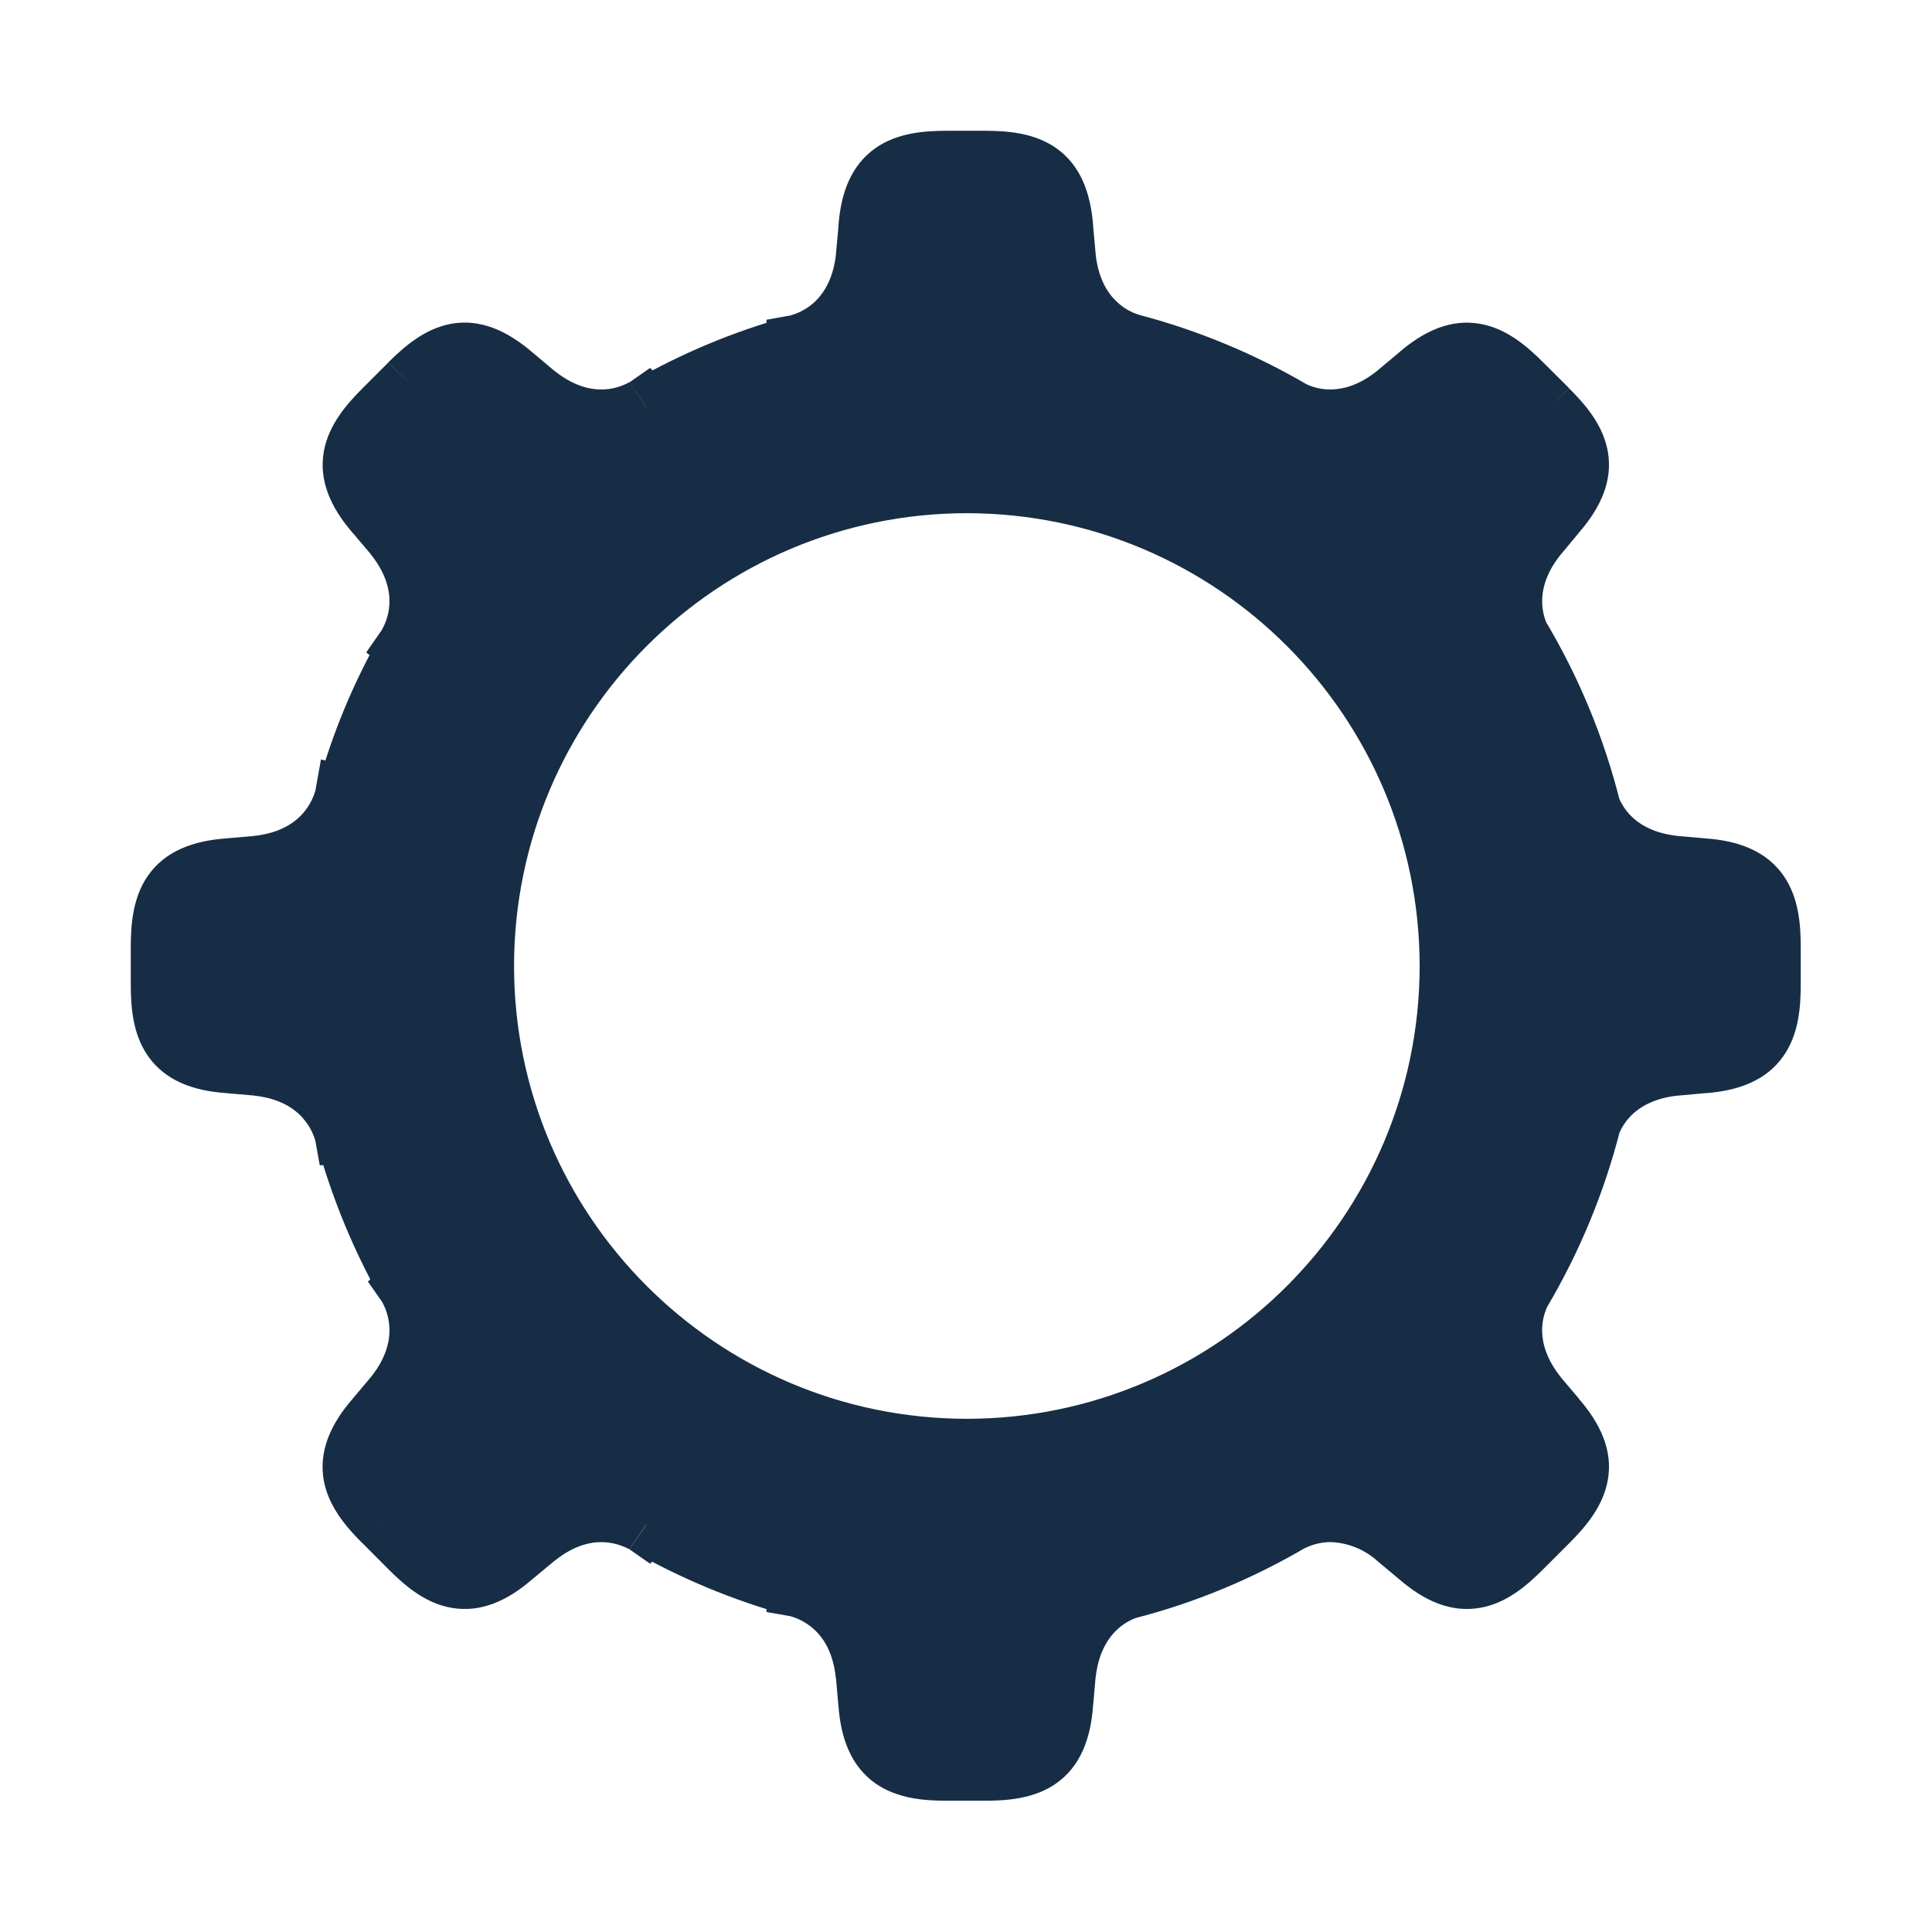
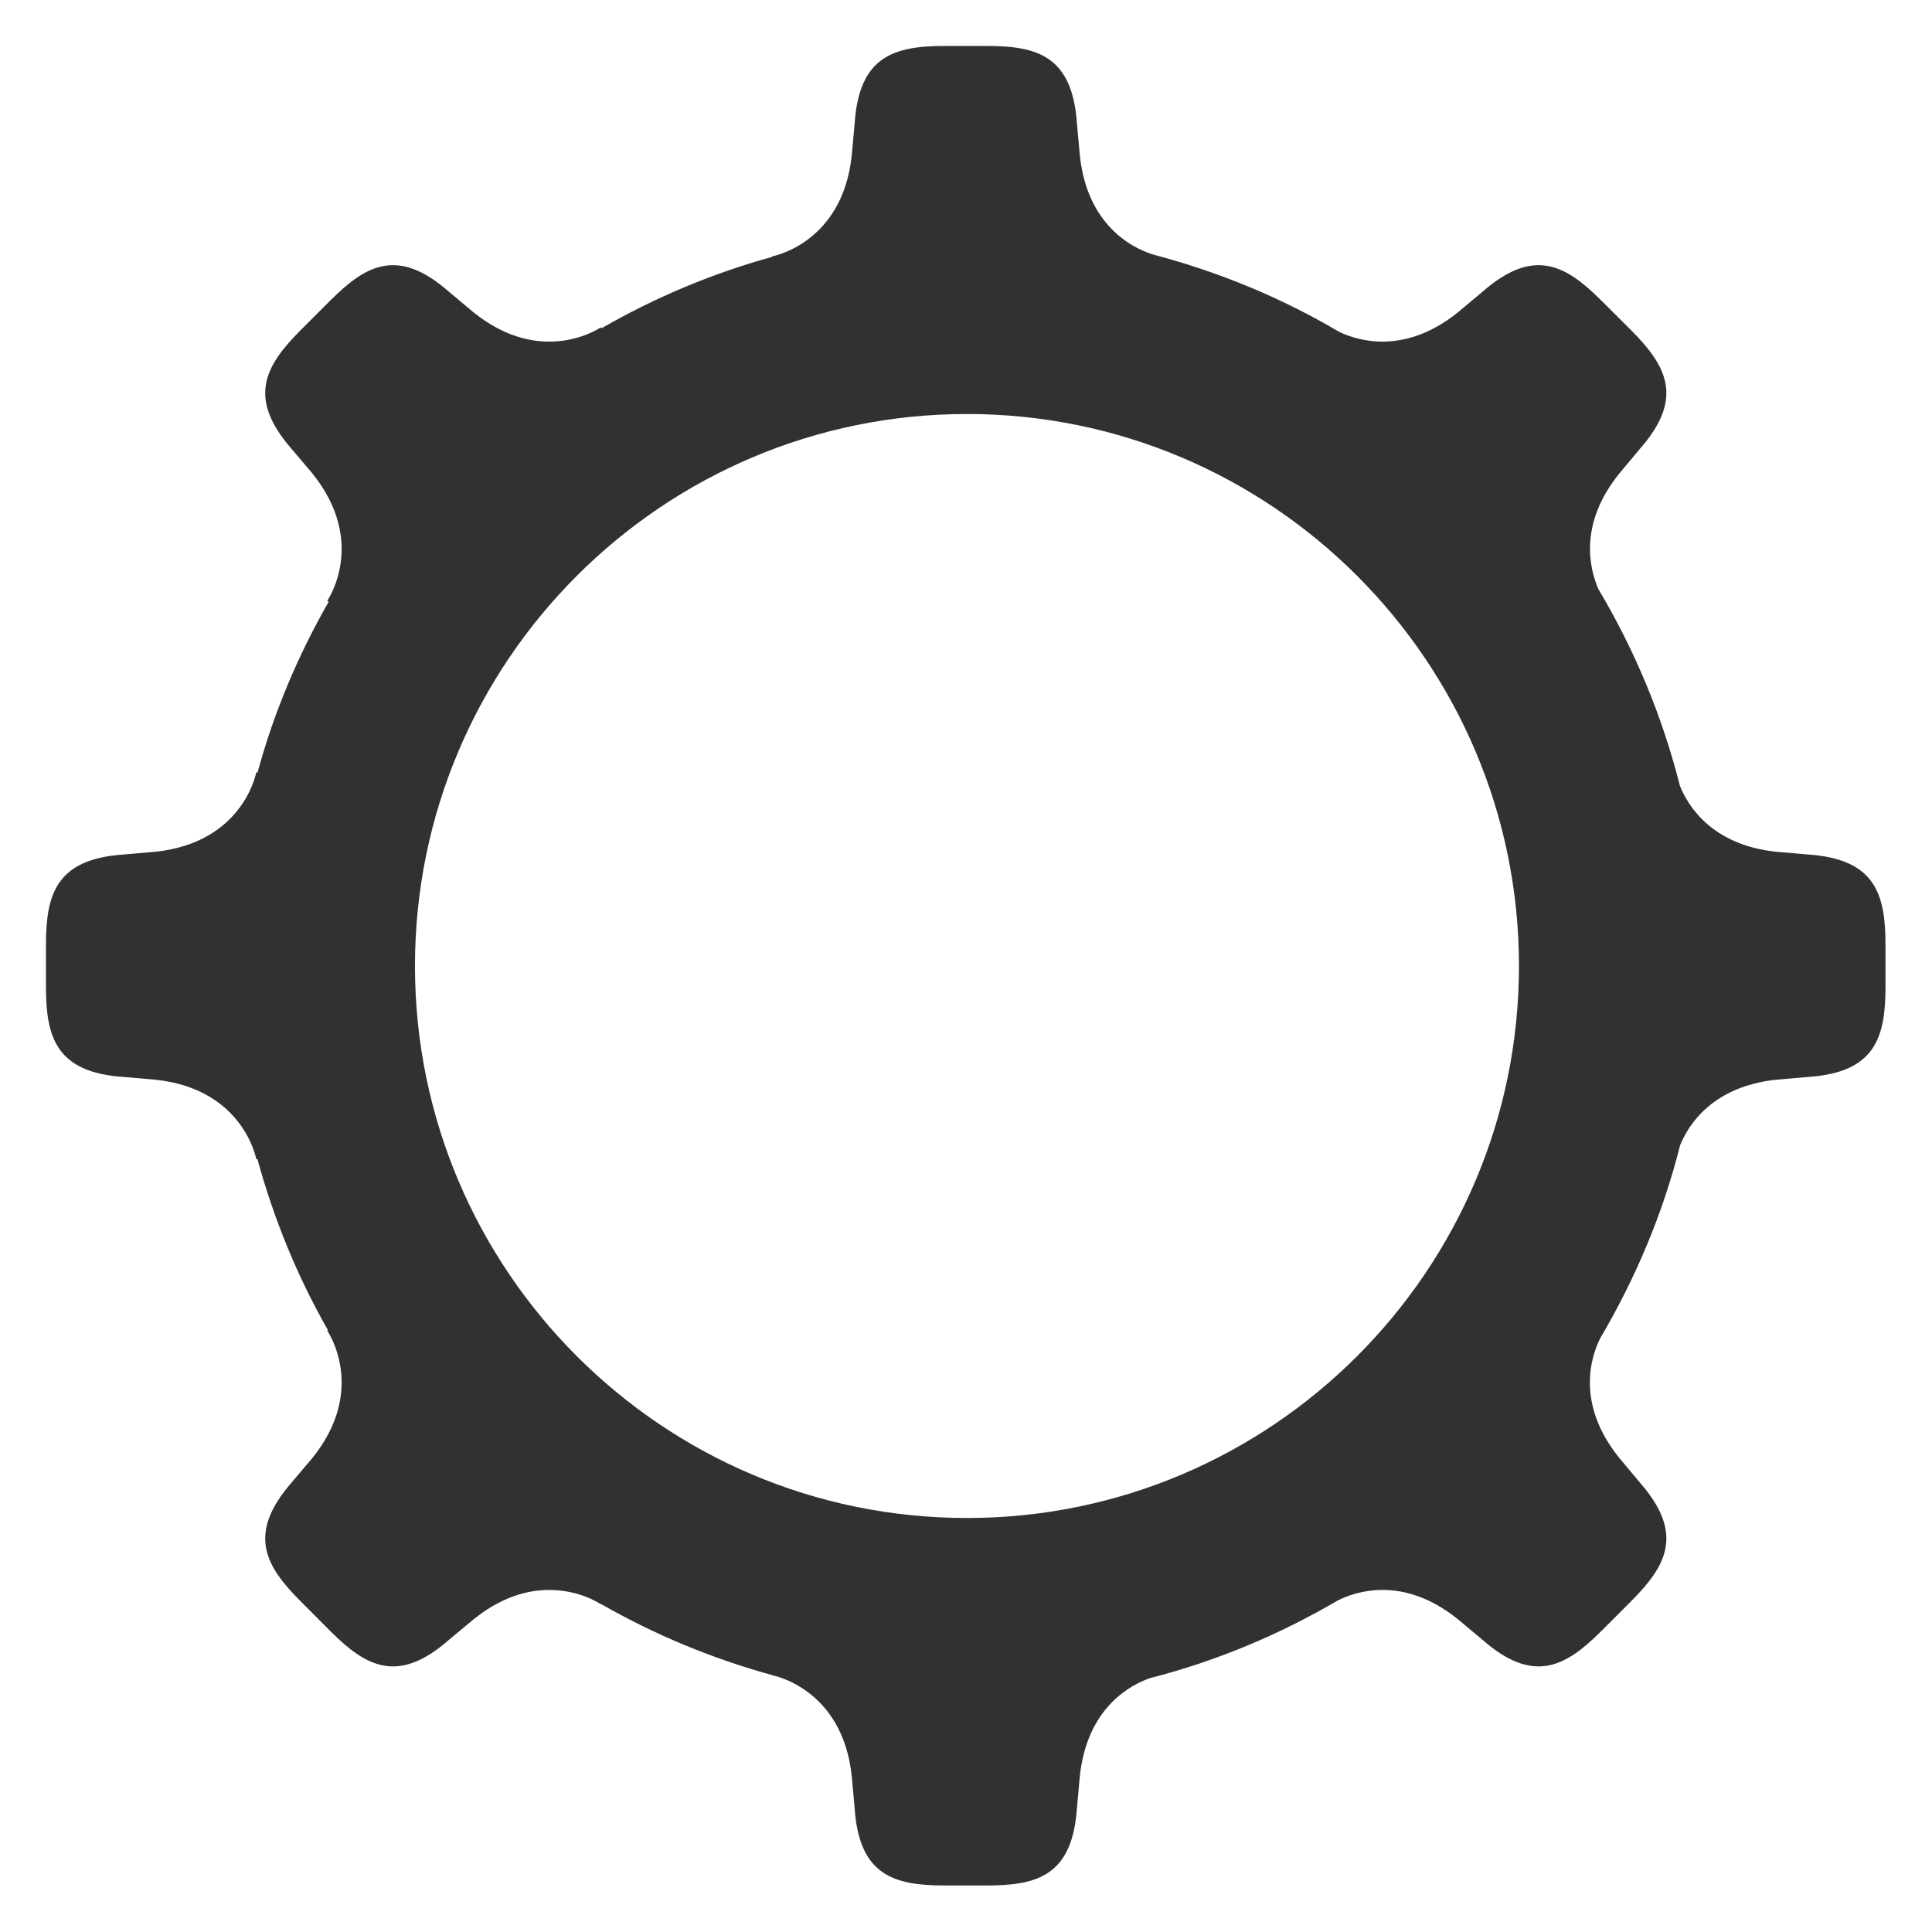
- <svg xmlns="http://www.w3.org/2000/svg" width="16" height="16" fill="none">
-   <path fill-rule="evenodd" clip-rule="evenodd" d="M8.007 12c-2.206 0-4-1.794-4-4s1.794-4 4-4 4 1.794 4 4-1.794 4-4 4zM14.1 7.192l-.231-.02c-.462-.049-.636-.327-.697-.478a5.31 5.31 0 00-.591-1.426c-.063-.146-.145-.47.153-.838l.148-.177c.324-.37.194-.6-.064-.86l-.215-.215c-.26-.259-.491-.388-.86-.064l-.178.148c-.39.315-.73.206-.863.142a5.307 5.307 0 00-1.334-.556c-.11-.03-.486-.175-.544-.721l-.021-.23c-.033-.49-.287-.564-.654-.564h-.303c-.367 0-.622.073-.654.563l-.021.231c-.068.64-.575.73-.575.73v.004c-.438.12-.854.297-1.24.518 0-.002-.001-.005-.003-.007 0 0-.423.294-.923-.109l-.178-.15c-.37-.323-.601-.194-.86.065l-.214.214c-.26.26-.388.492-.066.861l.15.177c.404.501.108.924.108.924l.01.006c-.22.386-.396.8-.515 1.239l-.01-.003s-.09.508-.729.576l-.231.02c-.49.033-.563.288-.563.655v.303c0 .366.074.622.563.654l.231.02c.64.068.73.576.73.576l.008-.002c.12.439.292.856.512 1.242l-.006.002s.296.424-.108.924l-.15.177c-.322.37-.194.602.066.86l.214.215c.259.26.49.388.86.064l.178-.148c.5-.404.923-.109.923-.109l.001-.002c.387.222.803.395 1.242.515v.002s.507.091.575.73l.02.23c.033.49.288.563.655.563h.303c.367 0 .621-.073.654-.563l.02-.23c.054-.498.371-.662.51-.71.485-.124.94-.317 1.361-.563.126-.063.472-.185.87.137l.178.149c.37.323.602.195.86-.065l.216-.214c.258-.259.388-.492.064-.861l-.148-.177c-.32-.396-.204-.739-.14-.867.255-.433.454-.901.58-1.4.062-.152.236-.425.695-.475l.23-.02c.49-.032.563-.288.563-.654v-.303c0-.367-.073-.622-.562-.655z" fill="#162D45" />
-   <path d="M13.87 7.172l-.027.249h.005l.022-.249zm-.697-.478l-.243.061.004.017.007.017.232-.095zm-.591-1.426l-.23.1.007.014.008.014.215-.128zm.153-.838l-.192-.16-.003.003.195.157zm.148-.177l-.188-.165-.004.005.192.16zm-.064-.86l.177-.177-.177.176zm-.215-.215l-.177.177.177-.177zm-.86-.064l.16.191.004-.003-.165-.188zm-.178.148l.157.195.003-.003-.16-.192zm-.863.142l-.127.215.01.005.008.005.11-.225zM9.37 2.848L9.3 3.09l.004.001.064-.242zm-.544-.721l-.25.022.001.004.249-.026zm-.021-.23l-.25.016v.006l.25-.023zm-1.611 0l.249.022v-.006l-.25-.017zm-.021.23l.249.026V2.15l-.25-.022zm-.575.73l-.044-.246-.206.037v.209h.25zm0 .004l.066.241.184-.05V2.86h-.25zm-1.24.518l-.207.139.13.194.202-.116-.124-.217zm-.003-.007l.177-.177-.148-.148-.172.12.143.205zm-.923-.109l-.16.192.003.003.157-.195zm-.178-.15l-.164.189.004.003.16-.191zm-.86.065l-.177-.176.177.176zm-.214.214l-.177-.176.177.176zm-.066.861l.192-.161-.003-.003-.189.164zm.15.177l.194-.157-.003-.004-.191.161zm.108.924l-.205-.144-.134.193.183.146.156-.195zm.01.006l.218.124.122-.213-.21-.126-.13.215zm-.515 1.239l-.05.245.23.046.061-.225-.241-.066zm-.01-.003l.061-.242-.26-.065-.047.264.247.043zm-.729.576l.022.25.005-.001-.027-.249zm-.231.02l.017.25h.004l-.021-.25zm0 1.612l.022-.25h-.006l-.016.25zm.231.02l.027-.248H2.15l-.023.248zm.73.576l-.247.044.037.206h.21V9.4zm.008-.002l.24-.066-.064-.236-.237.06.06.242zm.512 1.242l.176.176.135-.134-.094-.166-.217.124zm-.006.002l-.177-.176-.148.148.12.171.205-.143zm-.108.924l.19.16.004-.003-.194-.157zm-.15.177l.189.165.002-.004-.19-.161zm.066.86l.177-.176h-.001l-.176.177zm.214.215l-.177.177.177-.177zm.86.064l-.16-.192-.005.004.165.188zm.178-.148l-.157-.194-.003.002.16.192zm.923-.109l-.143.205.172.12.148-.148-.177-.177zm.001-.002l.125-.217-.166-.095-.136.135.177.177zm1.242.515h.25v-.19l-.184-.05-.066.24zm0 .002h-.25v.21l.206.036.044-.246zm.575.73l.249-.022v-.004l-.25.026zm.02.23l.25-.016v-.006l-.25.022zm1.612 0l-.25-.022v.006l.25.016zm.02-.23l-.248-.026v.004l.249.022zm.51-.71l-.062-.242-.01.002-.01.003.082.237zm1.361-.563l-.112-.224-.007.004-.007.004.126.216zm.87.137l.162-.191-.004-.003-.157.194zm.178.149l.165-.188-.004-.004-.16.192zm.86-.065l-.176-.176.177.176zm.216-.214l.176.177-.176-.177zm.064-.861l-.192.16.004.005.188-.165zm-.148-.177l-.195.157.003.004.192-.16zm-.14-.867l-.215-.127-.005.008-.003.007.223.112zm.58-1.4l-.231-.096-.007.017-.005.017.243.061zm.695-.475l-.022-.249h-.005l.027.25zm.23-.02l-.016-.25h-.006l.023.25zM8.008 11.75A3.754 3.754 0 014.257 8h-.5a4.254 4.254 0 004.25 4.25v-.5zM4.257 8a3.754 3.754 0 013.75-3.75v-.5A4.254 4.254 0 003.757 8h.5zm3.75-3.75A3.754 3.754 0 0111.757 8h.5a4.254 4.254 0 00-4.25-4.25v.5zM11.757 8a3.754 3.754 0 01-3.75 3.75v.5A4.254 4.254 0 0012.257 8h-.5zm2.365-1.057l-.23-.02-.044.498.231.02.043-.498zm-.226-.02c-.345-.036-.455-.231-.492-.323l-.463.189c.085.21.324.57.902.632l.053-.497zm-.481-.29a5.556 5.556 0 00-.618-1.493l-.43.256c.25.42.441.875.563 1.36l.485-.123zm-.604-1.464c-.038-.09-.104-.308.118-.581l-.389-.315c-.373.461-.275.89-.188 1.094l.46-.198zm.116-.578l.148-.178-.384-.32-.148.177.384.32zm.143-.173c.189-.215.288-.44.245-.68-.039-.22-.188-.39-.32-.522l-.354.353c.128.128.172.203.182.256.006.033.007.108-.128.263l.375.33zm-.075-1.203l-.215-.214-.353.354.215.214.353-.354zm-.214-.213c-.132-.132-.303-.282-.523-.32-.24-.043-.465.056-.68.244l.33.376c.155-.136.23-.134.263-.128.054.01.129.054.256.181l.354-.353zm-1.198-.08l-.178.149.322.383.177-.149-.321-.383zm-.174.146c-.29.234-.519.149-.597.11l-.218.45c.186.09.639.224 1.129-.171l-.314-.39zm-.579.12a5.556 5.556 0 00-1.398-.581l-.127.483c.452.12.879.298 1.271.53l.254-.432zm-1.394-.58a.468.468 0 01-.188-.11c-.071-.066-.152-.184-.175-.397l-.497.052c.035.333.171.56.33.71a.967.967 0 00.395.226l.135-.481zm-.362-.503l-.021-.231-.498.045.02.23.499-.044zm-.02-.225c-.02-.285-.108-.514-.308-.654-.183-.128-.41-.143-.596-.143v.5c.18 0 .265.022.309.053.027.019.082.071.095.277l.5-.033zm-.904-.797h-.303v.5h.303v-.5zm-.303 0c-.187 0-.413.015-.596.143-.2.14-.29.37-.308.654l.5.033c.012-.206.067-.258.094-.277.045-.031.13-.053.31-.053v-.5zm-.903.791l-.021.23.498.045.02-.23-.497-.045zm-.02.227c-.027.246-.132.368-.216.432a.486.486 0 01-.154.077l-.005.002h.002l.001-.001.045.246.044.246h.002l.004-.001a.449.449 0 00.036-.009.987.987 0 00.327-.162c.187-.142.369-.385.41-.778l-.497-.052zm-.577.756a.255.255 0 00.007.063v-.003a.227.227 0 01-.007-.056h.5a.255.255 0 00-.008-.063l.001.003a.243.243 0 01.007.056h-.5zm.184-.237c-.46.126-.895.31-1.298.542l.25.434c.367-.212.763-.38 1.18-.494l-.132-.482zm-.965.62c.011.017.017.031.019.035l.001.003a.273.273 0 00-.055-.083l-.354.353A.241.241 0 015.14 3.5c-.007-.011-.01-.02-.012-.023v-.002l.002.006a.268.268 0 00.02.038l.417-.278zm-.212.132a21.068 21.068 0 01-.143-.206.081.081 0 00-.002.001.487.487 0 01-.163.054c-.104.014-.265.003-.458-.153l-.314.39c.307.247.608.29.84.258a.987.987 0 00.378-.136l.003-.002h.001v-.001l-.142-.205zm-.762-.3l-.178-.15-.321.383.178.15.32-.384zm-.174-.146c-.215-.188-.44-.287-.68-.245-.22.04-.39.189-.522.32l.353.354c.128-.127.203-.172.256-.181.033-.006.109-.008.264.128l.329-.376zm-1.202.076l-.214.214.353.353.214-.214-.353-.353zm-.214.214c-.132.132-.281.303-.32.522-.043.24.055.465.243.68l.377-.33c-.136-.154-.134-.23-.128-.263.01-.053.054-.128.182-.256l-.354-.353zm-.08 1.198l.15.177.382-.322-.15-.177-.382.322zm.146.173c.156.194.167.354.153.458a.486.486 0 01-.057.168h.001a.413.413 0 00.001-.002l.205.143.205.143v-.001a.078.078 0 00.004-.004.477.477 0 00.02-.032.986.986 0 00.117-.346c.031-.232-.012-.533-.26-.84l-.389.313zm.147.962c.023.018.044.029.05.032l.003.001-.015-.008.258-.429a.29.29 0 00-.02-.01l-.003-.002a.207.207 0 01.04.025l-.313.39zm-.05-.314a5.522 5.522 0 00-.54 1.298l.482.132c.114-.418.28-.813.492-1.181l-.434-.249zm-.25 1.119a.217.217 0 01.015.004l.006.001h-.003a.281.281 0 00-.016-.005l-.121.485a.206.206 0 01-.011-.003h-.001.002l.01.003a.283.283 0 00.02.005l.099-.49zm-.058.242a21.32 21.32 0 01-.247-.044V6.55l.001-.002-.001.005a.486.486 0 01-.078.154c-.063.084-.185.19-.431.216l.053.497c.392-.042.636-.225.777-.412a.986.986 0 00.17-.363l.001-.003V6.64l-.245-.045zm-.751.327l-.232.02.043.498.232-.02-.043-.498zm-.227.02c-.284.019-.513.108-.653.308-.128.183-.143.41-.143.596h.5c0-.18.022-.265.053-.31.02-.027.072-.082.277-.095l-.034-.5zm-.796.904v.303h.5v-.303h-.5zm0 .303c0 .187.015.413.143.596.14.2.369.289.654.307l.032-.499c-.204-.013-.257-.068-.276-.095-.031-.045-.053-.129-.053-.309h-.5zm.79.903l.232.02.045-.498-.232-.02-.044.498zm.228.02c.247.026.368.132.431.216a.486.486 0 01.08.159H2.61v-.002-.001l.246-.045.246-.044a.018.018 0 000-.002.213.213 0 00-.003-.013.636.636 0 00-.034-.11.987.987 0 00-.135-.244c-.141-.187-.385-.37-.777-.411l-.053.497zm.756.577a.26.26 0 00.078-.012l.006-.002a.222.222 0 01-.016.005l-.121-.485a.273.273 0 00-.021.006l.003-.001a.23.23 0 01.07-.01v.5zm-.234-.186c.126.459.306.895.536 1.3l.435-.248a5.113 5.113 0 01-.488-1.184l-.483.132zm.577.999a.247.247 0 01.09-.057l.005-.002h-.002l-.005.002a.227.227 0 00-.051.025.258.258 0 00-.043.035l.354.353a.248.248 0 01-.09.057l-.005.002h.002l.005-.002a.26.26 0 00.093-.06l-.353-.353zm.171.18a16.462 16.462 0 01-.205.142v-.001l-.002-.001s0-.001 0 0l.003.004c.003.006.01.017.016.032.014.03.03.076.038.132.014.104.003.265-.153.458l.389.314c.248-.307.291-.609.26-.84a.987.987 0 00-.132-.37l-.005-.008c0-.002-.002-.003-.002-.003l-.001-.002-.206.142zm-.3.762l-.149.177.382.322.15-.177-.383-.322zm-.146.174c-.188.214-.286.439-.244.68.04.22.189.39.321.522l.353-.355c-.128-.126-.172-.201-.181-.255-.006-.032-.008-.109.128-.263l-.377-.33zm.077 1.201l.214.215.354-.353-.214-.215-.354.353zm.214.215c.132.132.302.282.522.32.241.043.466-.056.68-.245l-.33-.376c-.154.136-.23.135-.263.129-.053-.01-.128-.054-.256-.181l-.353.353zm1.197.08l.178-.148-.32-.385-.178.148.32.385zm.176-.146c.193-.156.353-.168.457-.153a.484.484 0 01.163.053l.005.003h-.002v-.001H5.21l.143-.206a19.53 19.53 0 00.143-.205l-.002-.002c-.001 0-.002 0-.003-.002-.002 0-.005-.003-.008-.005a.832.832 0 00-.101-.054.986.986 0 00-.269-.077c-.232-.032-.533.011-.84.26l.315.389zm.942-.127a.265.265 0 00.044-.06l.002-.005a.017.017 0 01.001-.001.305.305 0 01-.026.041.259.259 0 01-.02.023l-.354-.354a.251.251 0 00-.044.06l-.002.005a.017.017 0 01-.001.001.305.305 0 01.026-.041.246.246 0 01.02-.023l.354.354zm-.3.038c.405.232.84.413 1.3.54l.132-.483a5.075 5.075 0 01-1.183-.49l-.25.433zm1.116.298v.002h.5v-.002h-.5zm.25.002l-.045.246H6.55h-.002l.005.001a.484.484 0 01.154.078c.084.063.19.185.215.432l.498-.053c-.042-.393-.224-.636-.411-.778a.986.986 0 00-.354-.169l-.01-.002h-.003-.001-.001l-.044.245zm.326.753l.02.23.499-.045-.021-.23-.498.045zm.02.224c.019.284.108.513.308.653.183.128.41.143.596.143v-.5c-.18 0-.265-.021-.31-.053-.027-.018-.082-.07-.095-.276l-.499.033zm.904.796h.303v-.5h-.303v.5zm.303 0c.186 0 .413-.015.596-.143.2-.14.288-.369.307-.653l-.499-.033c-.013.205-.068.258-.095.277-.044.03-.128.052-.31.052v.5zm.903-.79l.02-.23-.497-.045-.021.23.498.045zm.02-.226c.04-.371.262-.473.343-.501l-.164-.473c-.196.068-.609.295-.676.92l.497.054zm.323-.495c.508-.13.986-.332 1.425-.59l-.252-.43a5.047 5.047 0 01-1.297.536l.124.484zm1.411-.581a.48.48 0 01.218-.05.616.616 0 01.384.158l.314-.39a1.112 1.112 0 00-.692-.268.98.98 0 00-.448.102l.224.448zm.598.105l.178.149.32-.384-.177-.148-.32.383zm.174.145c.214.188.439.287.68.244.22-.038.39-.188.522-.32l-.354-.353c-.127.127-.202.171-.256.181-.032.006-.108.007-.263-.128l-.33.376zm1.202-.076l.214-.214-.353-.354-.215.215.354.353zm.214-.214c.132-.132.281-.303.32-.523.043-.24-.056-.465-.245-.68l-.375.33c.135.154.134.23.128.263-.01.054-.054.129-.181.256l.353.354zm.08-1.199l-.149-.176-.383.32.148.178.383-.322zm-.146-.173c-.237-.294-.147-.524-.11-.598l-.447-.224c-.091.182-.233.639.168 1.136l.39-.314zm-.118-.583a5.58 5.58 0 00.606-1.466l-.485-.123c-.12.475-.309.922-.552 1.335l.43.254zm.595-1.432c.038-.093.147-.284.49-.321l-.053-.497c-.575.062-.812.417-.9.627l.463.191zm.486-.32l.23-.021-.044-.498-.23.02.044.498zm.225-.02c.284-.02.513-.108.653-.309.128-.182.143-.409.143-.595h-.5c0 .18-.022.265-.053.31-.019.026-.071.08-.276.094l.033.5zm.796-.904v-.303h-.5v.303h.5zm0-.303c0-.186-.015-.413-.143-.596-.14-.2-.368-.29-.653-.308l-.033.499c.205.013.257.068.276.095.031.045.053.13.053.31h.5z" fill="#162D45" />
+ <svg xmlns="http://www.w3.org/2000/svg" width="14" height="14" viewBox="0 0 14 14" fill="none">
+   <path fill-rule="evenodd" clip-rule="evenodd" d="M7.007 11C4.801 11 3.007 9.206 3.007 7C3.007 4.794 4.801 3 7.007 3C9.213 3 11.007 4.794 11.007 7C11.007 9.206 9.213 11 7.007 11M13.101 6.192L12.87 6.172C12.408 6.123 12.234 5.845 12.173 5.694C12.045 5.186 11.844 4.708 11.582 4.268C11.519 4.122 11.437 3.798 11.735 3.43L11.883 3.253C12.207 2.884 12.077 2.652 11.819 2.392L11.604 2.178C11.345 1.919 11.113 1.79 10.743 2.114L10.566 2.262C10.176 2.577 9.835 2.468 9.703 2.404C9.291 2.161 8.843 1.974 8.369 1.848C8.259 1.818 7.883 1.673 7.825 1.127L7.804 0.896C7.771 0.406 7.517 0.333 7.15 0.333H6.847C6.48 0.333 6.225 0.406 6.193 0.896L6.172 1.127C6.104 1.766 5.597 1.857 5.597 1.857C5.597 1.858 5.597 1.86 5.597 1.861C5.159 1.981 4.743 2.158 4.358 2.379C4.357 2.377 4.356 2.374 4.354 2.372C4.354 2.372 3.931 2.666 3.431 2.263L3.253 2.114C2.884 1.79 2.652 1.919 2.393 2.178L2.179 2.392C1.919 2.652 1.791 2.884 2.113 3.253L2.263 3.43C2.667 3.931 2.371 4.354 2.371 4.354C2.375 4.356 2.379 4.358 2.382 4.36C2.161 4.746 1.985 5.16 1.866 5.599C1.863 5.598 1.859 5.597 1.857 5.596C1.857 5.596 1.767 6.104 1.127 6.172L0.896 6.192C0.407 6.225 0.333 6.48 0.333 6.847V7.15C0.333 7.516 0.407 7.772 0.896 7.804L1.127 7.824C1.767 7.892 1.857 8.4 1.857 8.4C1.859 8.4 1.862 8.399 1.865 8.398C1.985 8.837 2.157 9.254 2.377 9.64C2.375 9.641 2.373 9.641 2.371 9.642C2.371 9.642 2.667 10.066 2.263 10.566L2.113 10.743C1.791 11.113 1.919 11.345 2.179 11.604L2.393 11.819C2.652 12.078 2.884 12.207 3.253 11.883L3.431 11.735C3.931 11.33 4.354 11.625 4.354 11.625C4.355 11.624 4.355 11.624 4.355 11.623C4.742 11.845 5.158 12.018 5.597 12.139V12.14C5.597 12.14 6.104 12.231 6.172 12.87L6.193 13.101C6.225 13.591 6.48 13.663 6.847 13.663H7.15C7.517 13.663 7.771 13.591 7.804 13.101L7.825 12.87C7.878 12.372 8.195 12.208 8.334 12.16C8.819 12.036 9.275 11.843 9.695 11.597C9.821 11.534 10.167 11.412 10.566 11.735L10.743 11.883C11.113 12.207 11.345 12.078 11.604 11.819L11.819 11.604C12.077 11.345 12.207 11.113 11.883 10.743L11.735 10.566C11.415 10.171 11.531 9.827 11.595 9.699C11.85 9.266 12.049 8.798 12.175 8.298C12.237 8.147 12.411 7.874 12.87 7.824L13.101 7.804C13.59 7.772 13.663 7.516 13.663 7.15V6.847C13.663 6.48 13.59 6.225 13.101 6.192" fill="#121312" fill-opacity="0.87" />
</svg>
